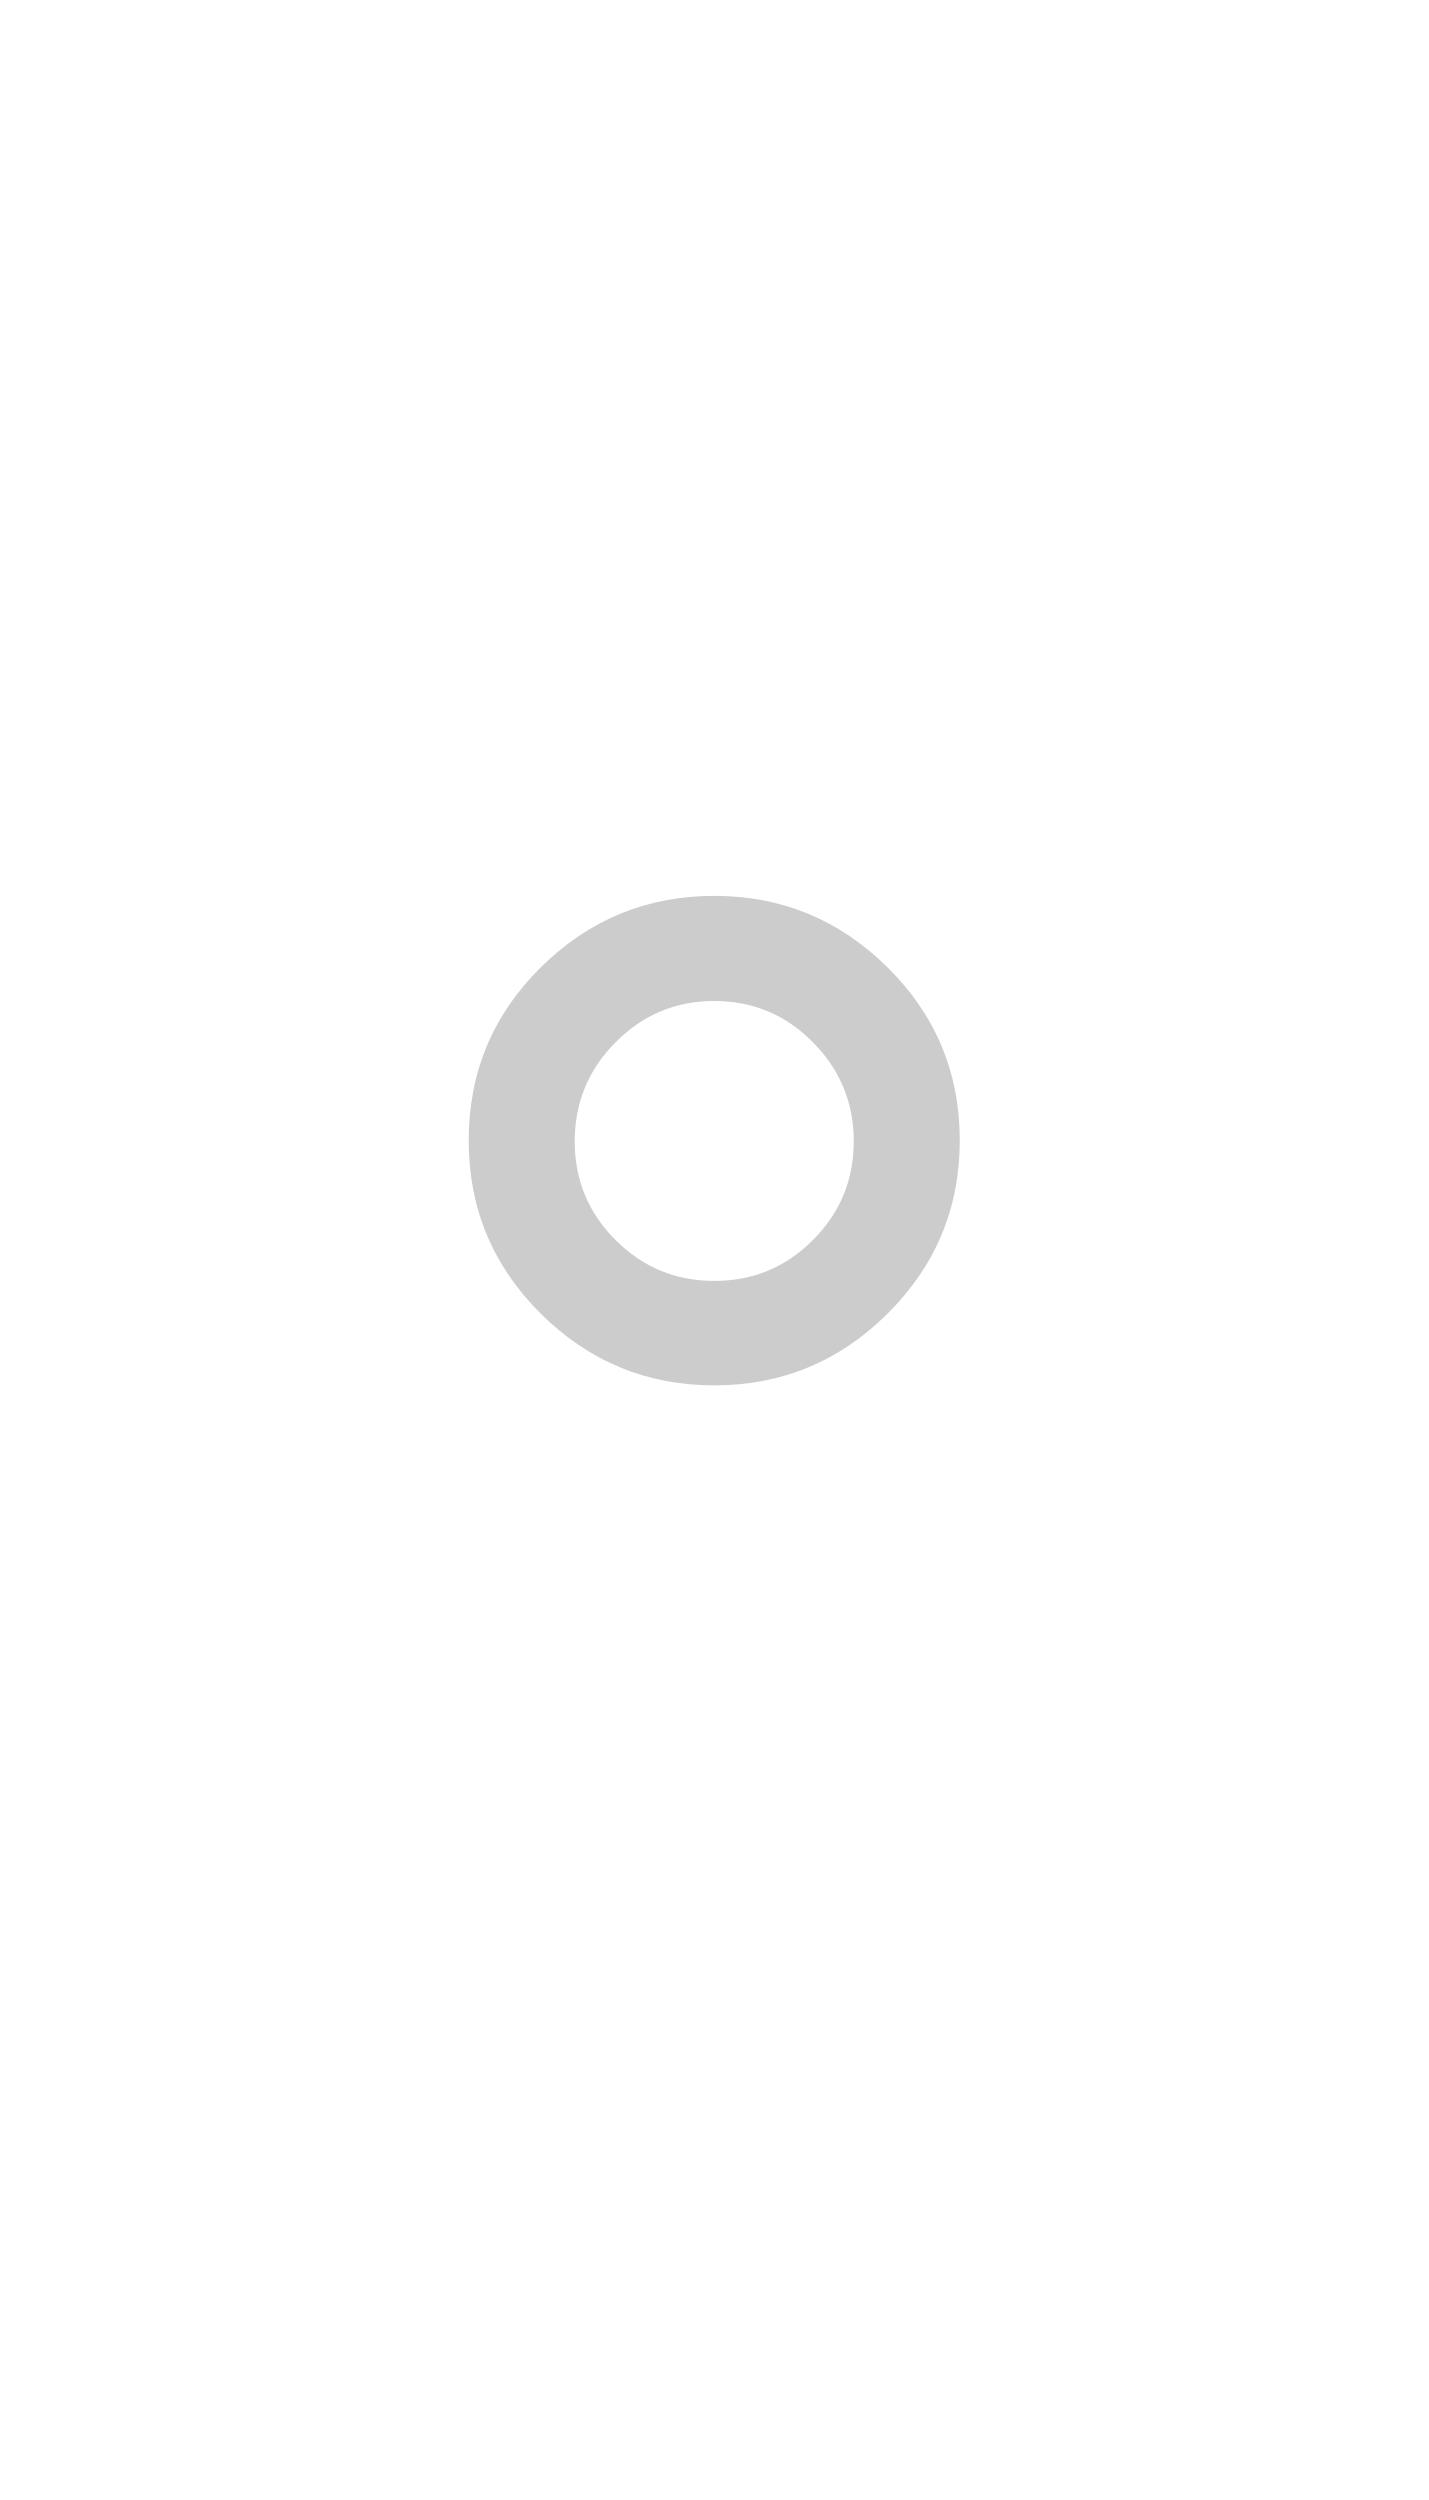
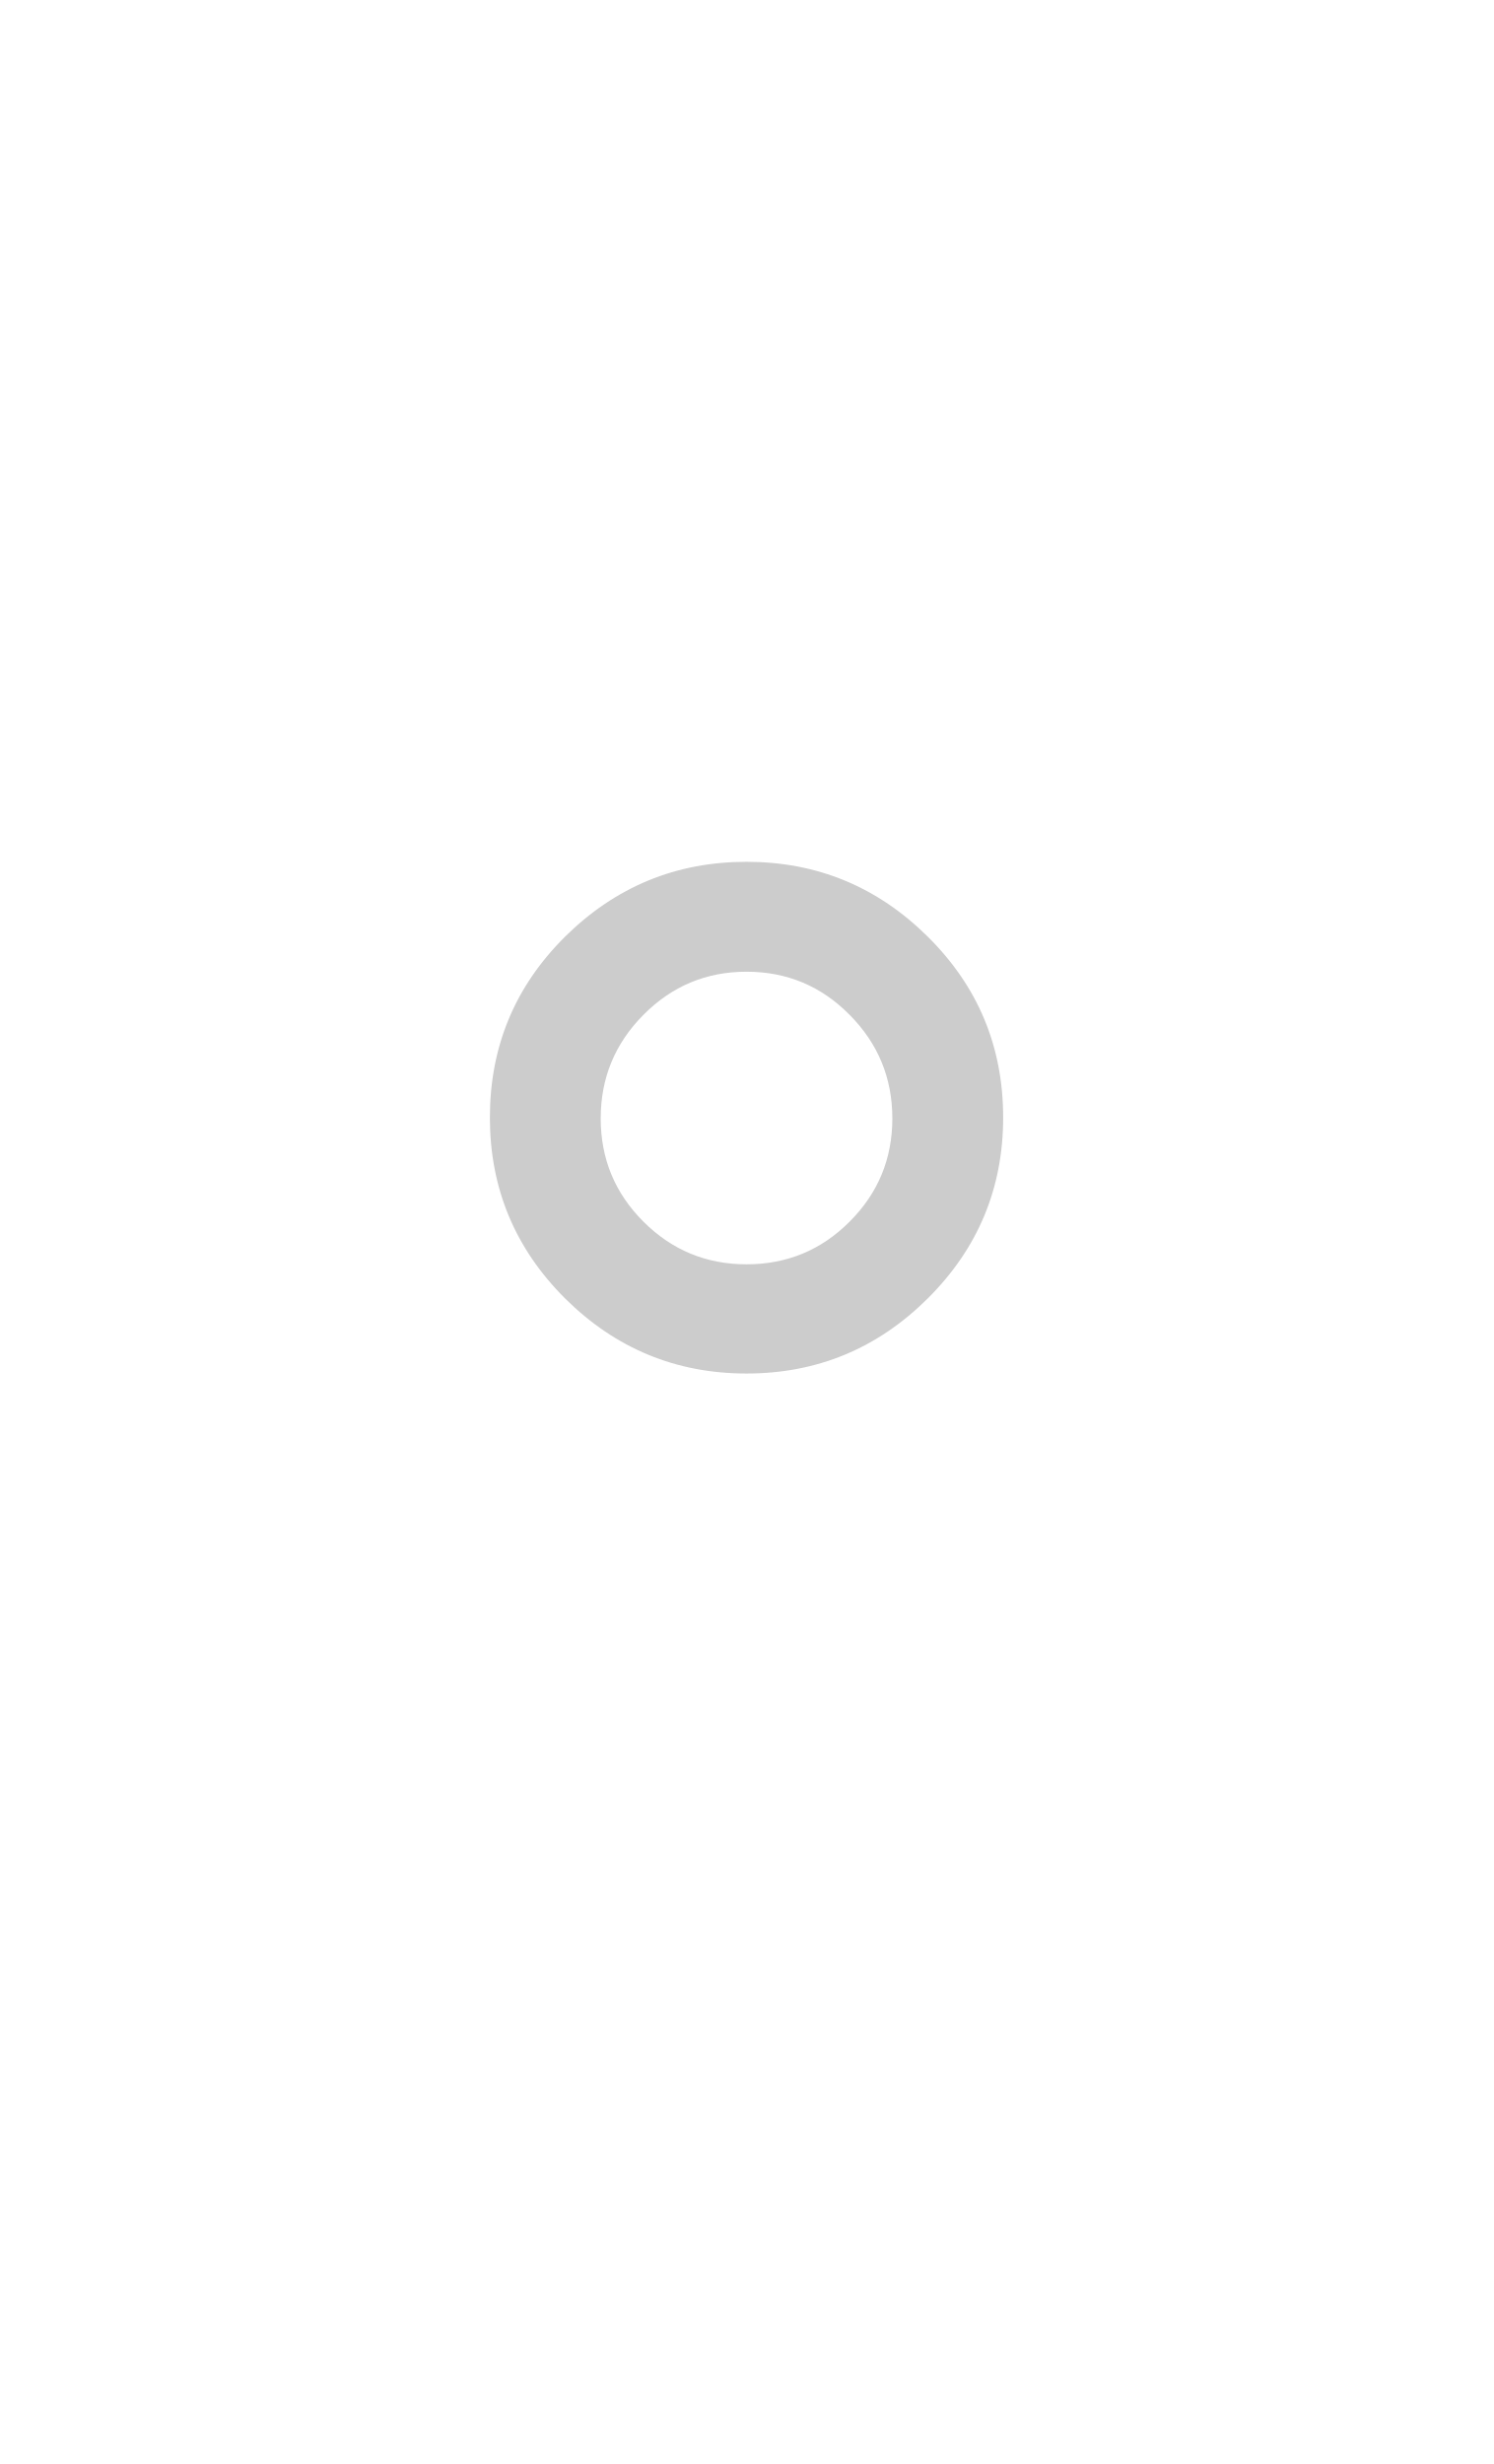
- <svg xmlns="http://www.w3.org/2000/svg" viewBox="-50 -88 100 175">
+ <svg xmlns="http://www.w3.org/2000/svg" viewBox="-50 -83 100 165">
  <style>
    .symbol {
      fill: #cccccc;
      text-anchor: middle;
      dominant-baseline: middle;
      font-family: Helvetica, Arial, sans-serif;
    }
  </style>
  <text cx="50%" cy="50%" font-size="100" class="symbol">⚬</text>
</svg>
